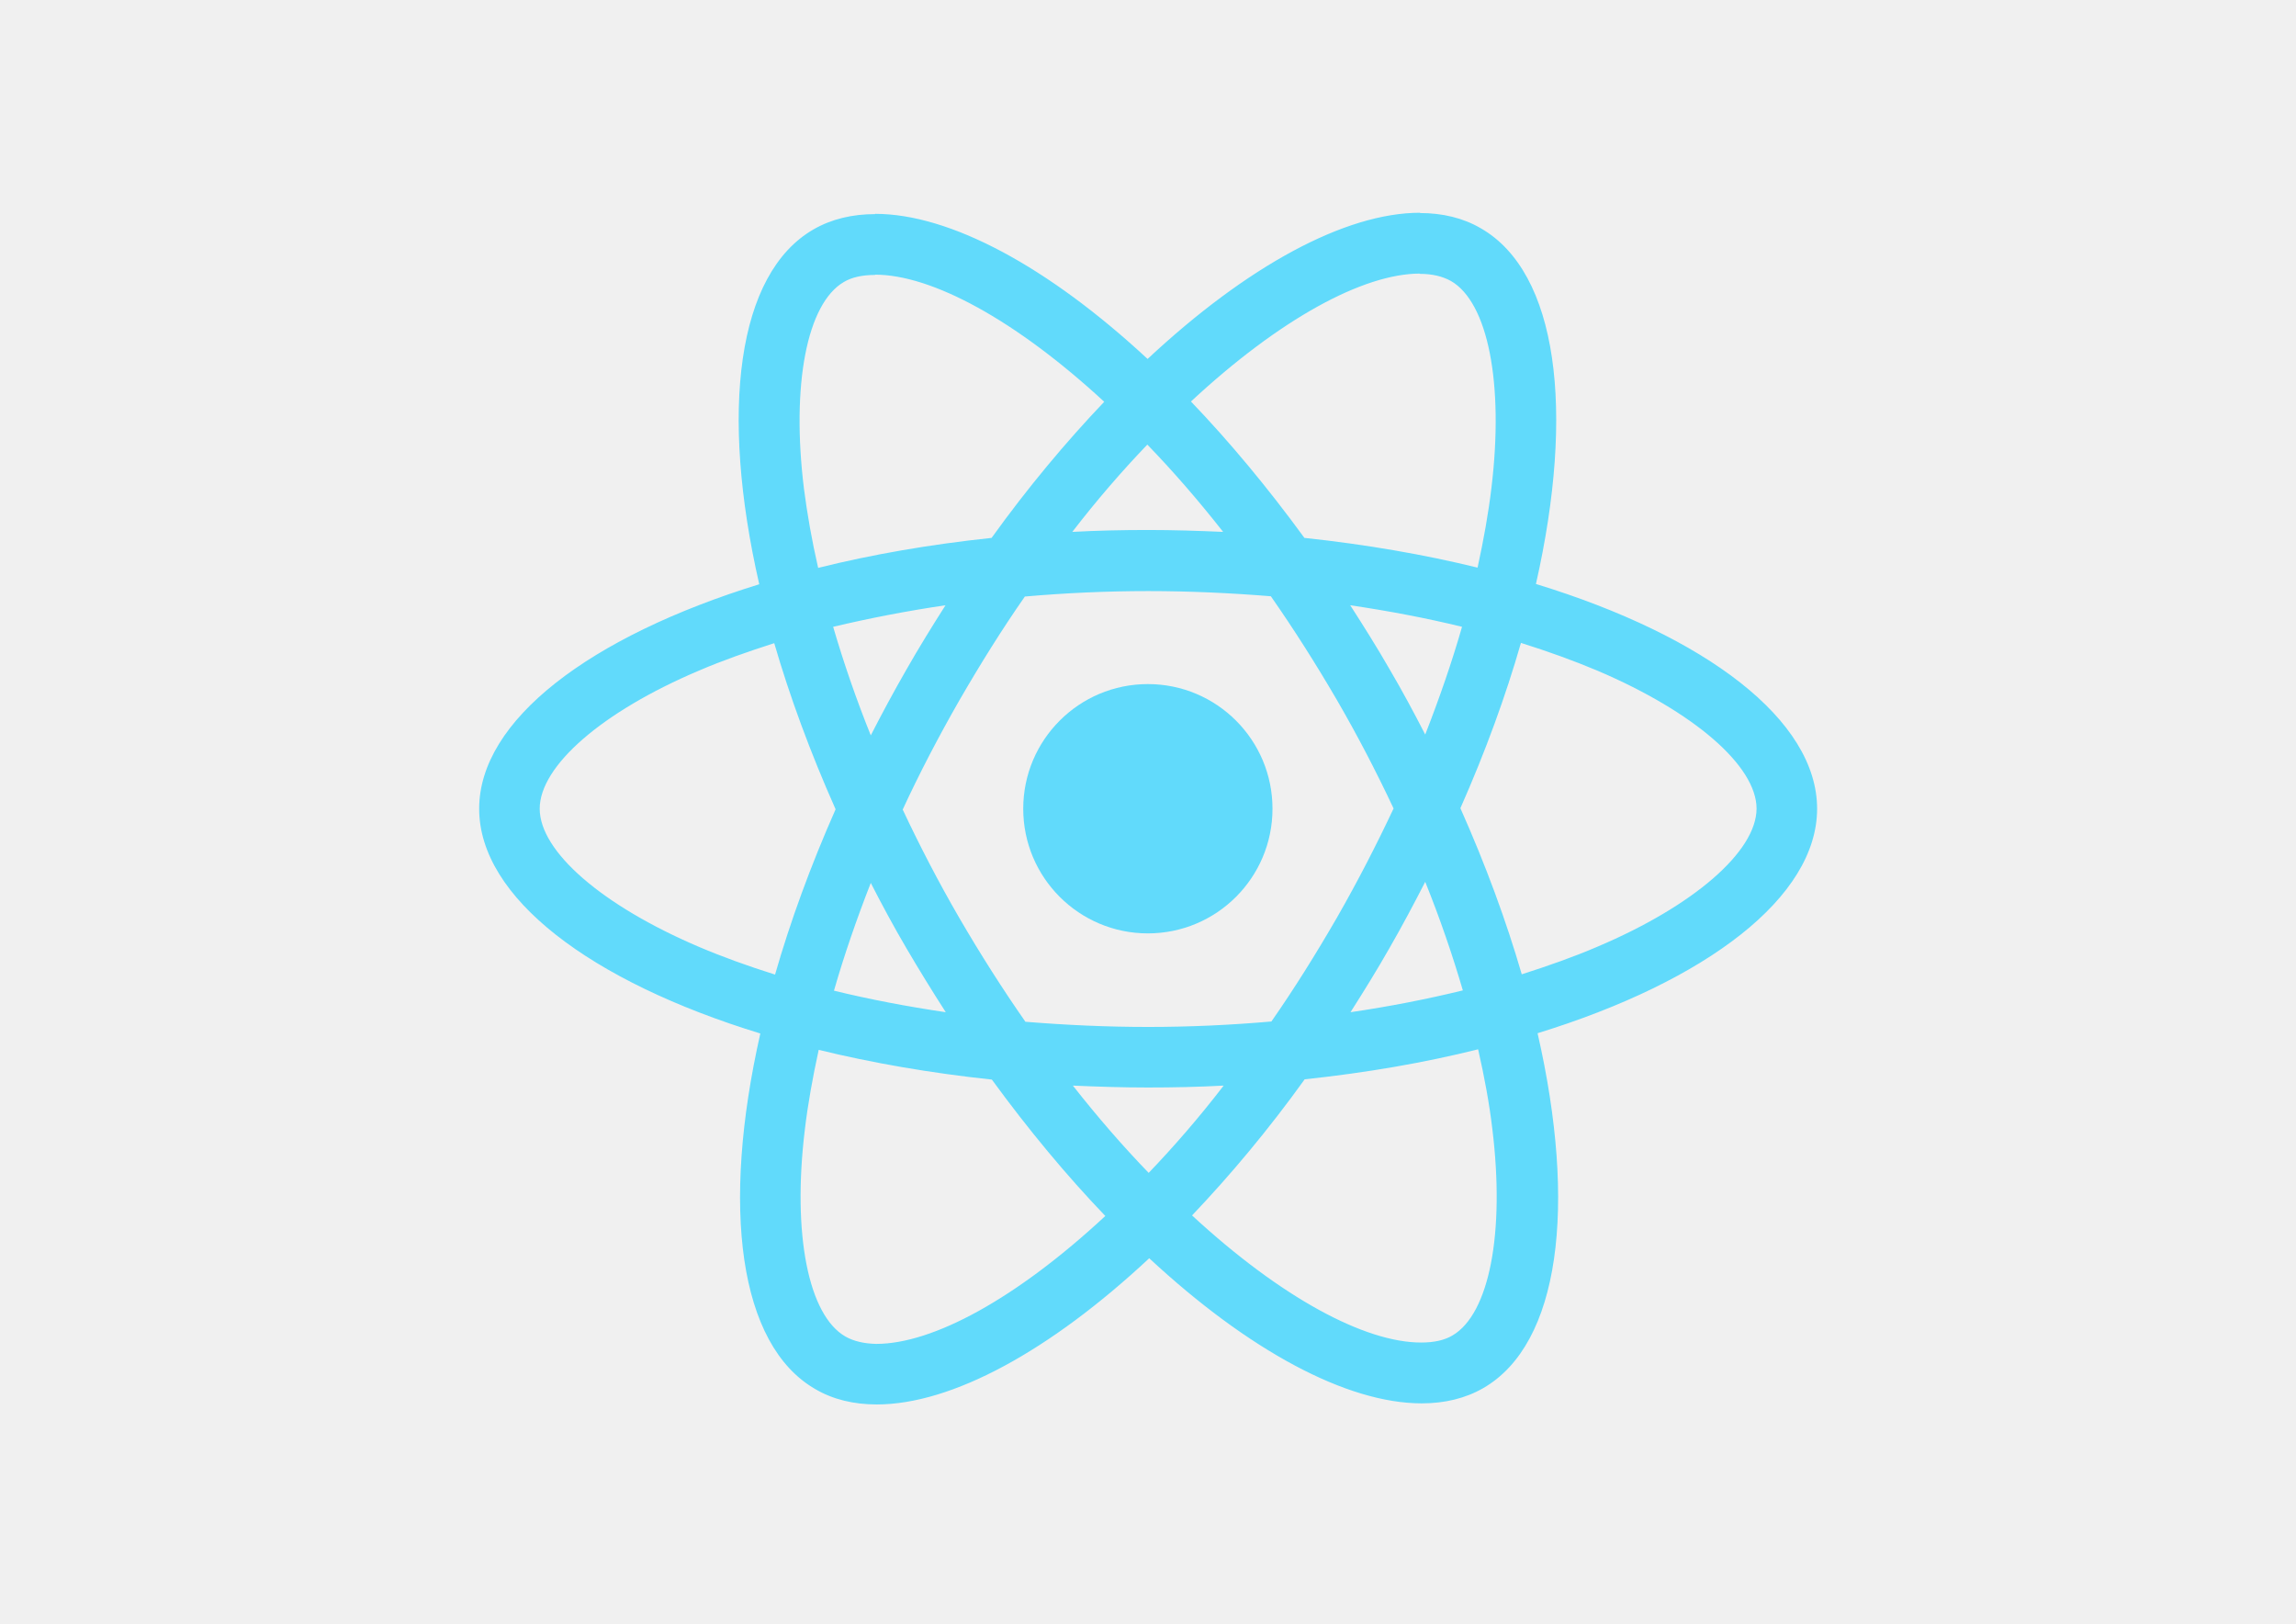
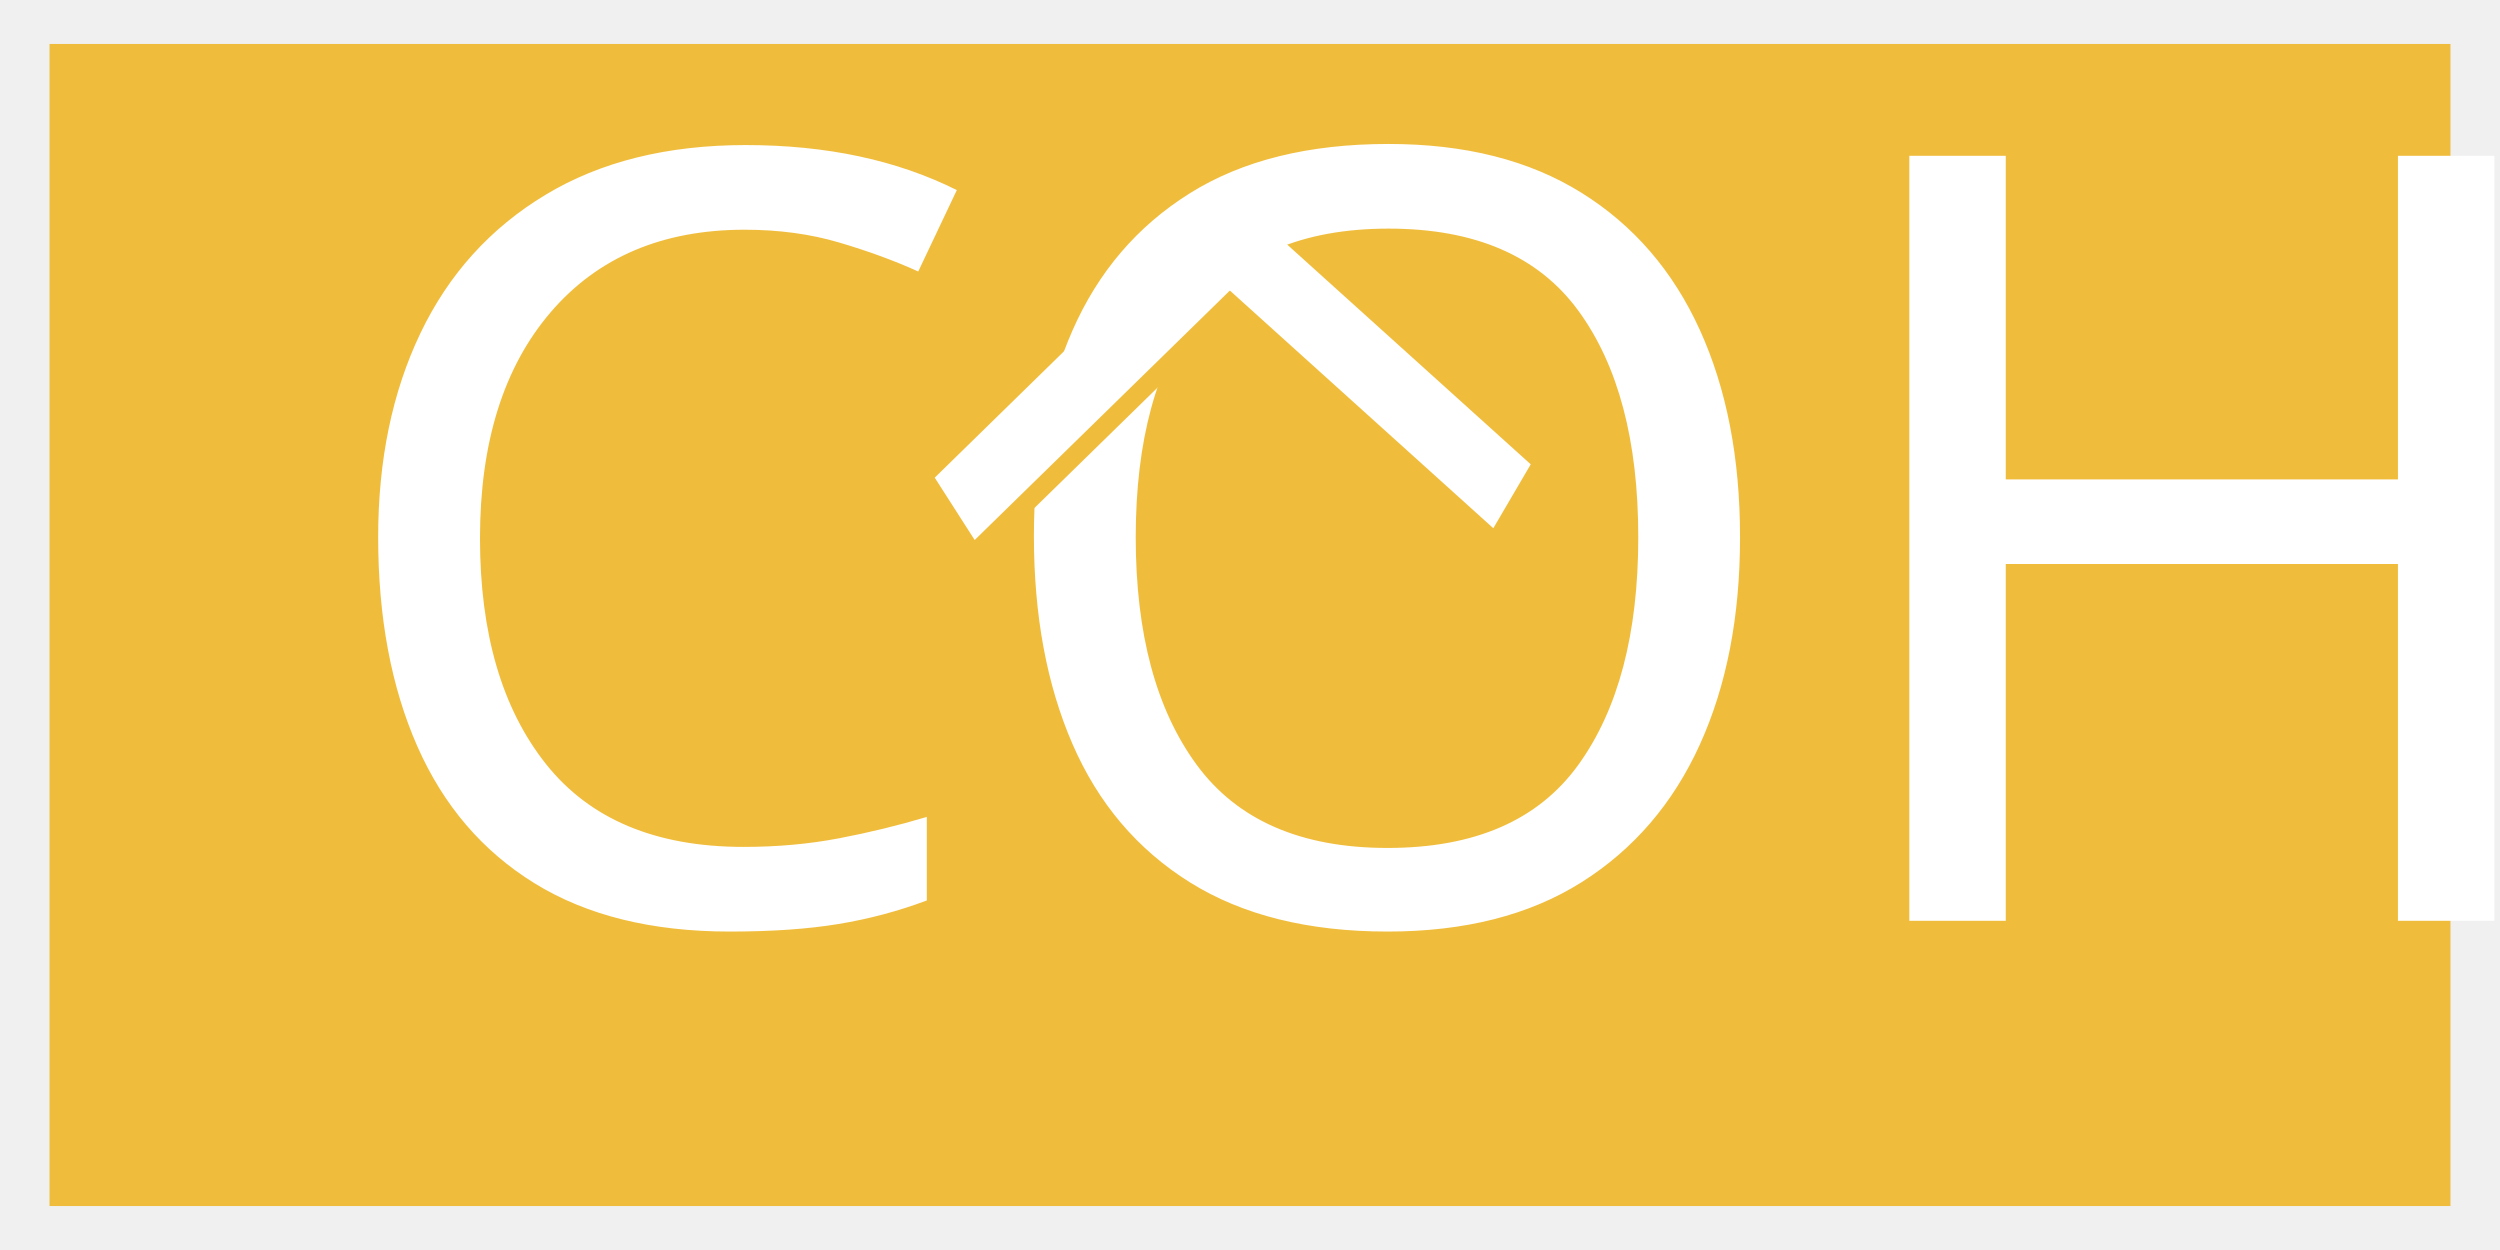
- <svg xmlns="http://www.w3.org/2000/svg" viewBox="0 0 841.9 595.3">
-   <g fill="#61DAFB">
-     <path d="M666.3 296.5c0-32.5-40.7-63.3-103.1-82.4 14.4-63.6 8-114.2-20.2-130.4-6.5-3.8-14.1-5.6-22.4-5.6v22.3c4.6 0 8.3.9 11.4 2.6 13.6 7.8 19.5 37.5 14.9 75.7-1.1 9.4-2.9 19.3-5.1 29.4-19.6-4.8-41-8.5-63.5-10.9-13.5-18.5-27.5-35.3-41.6-50 32.6-30.3 63.2-46.9 84-46.9V78c-27.5 0-63.5 19.6-99.9 53.6-36.4-33.8-72.4-53.2-99.9-53.2v22.3c20.7 0 51.4 16.5 84 46.6-14 14.7-28 31.4-41.3 49.9-22.6 2.4-44 6.1-63.6 11-2.3-10-4-19.7-5.2-29-4.7-38.2 1.1-67.9 14.6-75.8 3-1.8 6.9-2.6 11.5-2.6V78.5c-8.4 0-16 1.8-22.6 5.6-28.1 16.2-34.4 66.7-19.9 130.1-62.2 19.2-102.7 49.9-102.7 82.3 0 32.5 40.7 63.3 103.1 82.4-14.4 63.6-8 114.2 20.2 130.4 6.5 3.8 14.1 5.6 22.5 5.6 27.5 0 63.5-19.6 99.9-53.6 36.4 33.8 72.4 53.2 99.9 53.2 8.4 0 16-1.8 22.6-5.6 28.1-16.2 34.4-66.7 19.9-130.1 62-19.1 102.5-49.9 102.5-82.3zm-130.2-66.7c-3.7 12.9-8.3 26.2-13.5 39.5-4.1-8-8.4-16-13.1-24-4.6-8-9.5-15.8-14.4-23.4 14.2 2.1 27.9 4.7 41 7.9zm-45.8 106.5c-7.8 13.5-15.8 26.3-24.1 38.2-14.9 1.3-30 2-45.2 2-15.1 0-30.2-.7-45-1.9-8.3-11.9-16.4-24.6-24.2-38-7.6-13.1-14.5-26.4-20.8-39.8 6.2-13.4 13.2-26.8 20.7-39.9 7.8-13.5 15.8-26.3 24.1-38.2 14.9-1.3 30-2 45.2-2 15.1 0 30.2.7 45 1.9 8.3 11.9 16.4 24.6 24.2 38 7.6 13.1 14.5 26.4 20.8 39.8-6.3 13.4-13.2 26.8-20.7 39.9zm32.3-13c5.4 13.4 10 26.8 13.8 39.8-13.1 3.2-26.9 5.9-41.2 8 4.9-7.7 9.8-15.6 14.4-23.7 4.6-8 8.9-16.1 13-24.1zM421.2 430c-9.3-9.6-18.6-20.3-27.8-32 9 .4 18.2.7 27.5.7 9.4 0 18.7-.2 27.8-.7-9 11.7-18.3 22.4-27.5 32zm-74.4-58.9c-14.2-2.1-27.9-4.7-41-7.9 3.7-12.9 8.3-26.2 13.5-39.5 4.1 8 8.4 16 13.1 24 4.7 8 9.5 15.8 14.4 23.4zM420.7 163c9.3 9.6 18.6 20.3 27.8 32-9-.4-18.2-.7-27.5-.7-9.4 0-18.7.2-27.8.7 9-11.7 18.3-22.4 27.5-32zm-74 58.9c-4.9 7.7-9.8 15.6-14.4 23.7-4.6 8-8.9 16-13 24-5.4-13.4-10-26.8-13.8-39.8 13.1-3.1 26.9-5.8 41.2-7.9zm-90.5 125.2c-35.4-15.1-58.3-34.9-58.3-50.6 0-15.7 22.9-35.6 58.3-50.6 8.6-3.7 18-7 27.7-10.1 5.7 19.6 13.2 40 22.5 60.9-9.2 20.8-16.6 41.1-22.2 60.6-9.9-3.1-19.3-6.5-28-10.2zM310 490c-13.6-7.8-19.5-37.5-14.9-75.7 1.1-9.4 2.9-19.3 5.1-29.4 19.6 4.8 41 8.5 63.5 10.9 13.5 18.5 27.5 35.3 41.6 50-32.6 30.3-63.2 46.9-84 46.9-4.5-.1-8.3-1-11.3-2.7zm237.2-76.2c4.7 38.2-1.1 67.9-14.6 75.8-3 1.8-6.9 2.6-11.5 2.6-20.7 0-51.4-16.5-84-46.6 14-14.7 28-31.4 41.3-49.9 22.6-2.4 44-6.1 63.6-11 2.3 10.1 4.1 19.8 5.2 29.1zm38.5-66.7c-8.6 3.7-18 7-27.7 10.1-5.7-19.6-13.2-40-22.5-60.9 9.2-20.8 16.6-41.1 22.2-60.6 9.9 3.1 19.3 6.5 28.1 10.2 35.4 15.1 58.3 34.9 58.3 50.6-.1 15.7-23 35.6-58.4 50.6zM320.8 78.4z" />
-     <circle cx="420.9" cy="296.5" r="45.7" />
-     <path d="M520.5 78.1z" />
+ <svg xmlns="http://www.w3.org/2000/svg" width="190mm" height="95mm" viewBox="0 0 673.228 336.614" id="svg2" version="1.1">
+   <defs id="defs4" />
+   <g id="layer1" transform="translate(0,-715.748)">
+     <rect style="fill:#f0bc3c;fill-opacity:1;fill-rule:evenodd;stroke:none;stroke-width:0.943px;stroke-linecap:butt;stroke-linejoin:miter;stroke-opacity:1" id="rect4155" width="646.554" height="312.931" x="13.337" y="727.59" />
+     <text xml:space="preserve" style="font-style:normal;font-variant:normal;font-weight:normal;font-stretch:normal;font-size:44.391px;line-height:125%;font-family:Iceland;-inkscape-font-specification:Iceland;letter-spacing:0px;word-spacing:0px;fill:#ffffff;fill-opacity:1;stroke:none;stroke-width:1px;stroke-linecap:butt;stroke-linejoin:miter;stroke-opacity:1" x="84.241" y="963.716" id="text4153">
+       <tspan id="tspan4155" x="84.241" y="963.716" style="font-style:normal;font-variant:normal;font-weight:normal;font-stretch:normal;font-size:288.542px;font-family:Iceland;-inkscape-font-specification:Iceland;fill:#ffffff;fill-opacity:1">COH</tspan>
+     </text>
+     <g id="g4175-4" transform="matrix(1.775645,0,0,1.775645,-236.181,85.73532)" style="fill:#f0bc3c;fill-opacity:1">
+       <rect transform="matrix(0.5394107,0.8420428,-0.7150808,0.6990418,0,0)" y="-60.627" x="511.084" height="61.905" width="11.232" id="rect4191-0" style="fill:#f0bc3c;fill-opacity:1;fill-rule:evenodd;stroke:none;stroke-width:1px;stroke-linecap:butt;stroke-linejoin:miter;stroke-opacity:1" />
+       <rect transform="matrix(-0.5052986,0.8629446,0.7424691,0.6698803,0,0)" y="481.397" x="75.648" height="61.905" width="11.232" id="rect4191-4-6" style="fill:#f0bc3c;fill-opacity:1;fill-rule:evenodd;stroke:none;stroke-width:1px;stroke-linecap:butt;stroke-linejoin:miter;stroke-opacity:1" />
+     </g>
+     <g id="g4175" transform="matrix(1.775645,0,0,1.775645,-236.181,78.63275)">
+       <rect transform="matrix(0.5394107,0.8420428,-0.7150808,0.6990418,0,0)" y="-60.627" x="511.084" height="61.905" width="11.232" id="rect4191" style="fill:#ffffff;fill-opacity:1;fill-rule:evenodd;stroke:none;stroke-width:1px;stroke-linecap:butt;stroke-linejoin:miter;stroke-opacity:1" />
+       <rect transform="matrix(-0.5052986,0.8629446,0.7424691,0.6698803,0,0)" y="481.397" x="75.648" height="61.905" width="11.232" id="rect4191-4" style="fill:#ffffff;fill-opacity:1;fill-rule:evenodd;stroke:none;stroke-width:1px;stroke-linecap:butt;stroke-linejoin:miter;stroke-opacity:1" />
+     </g>
  </g>
</svg>
